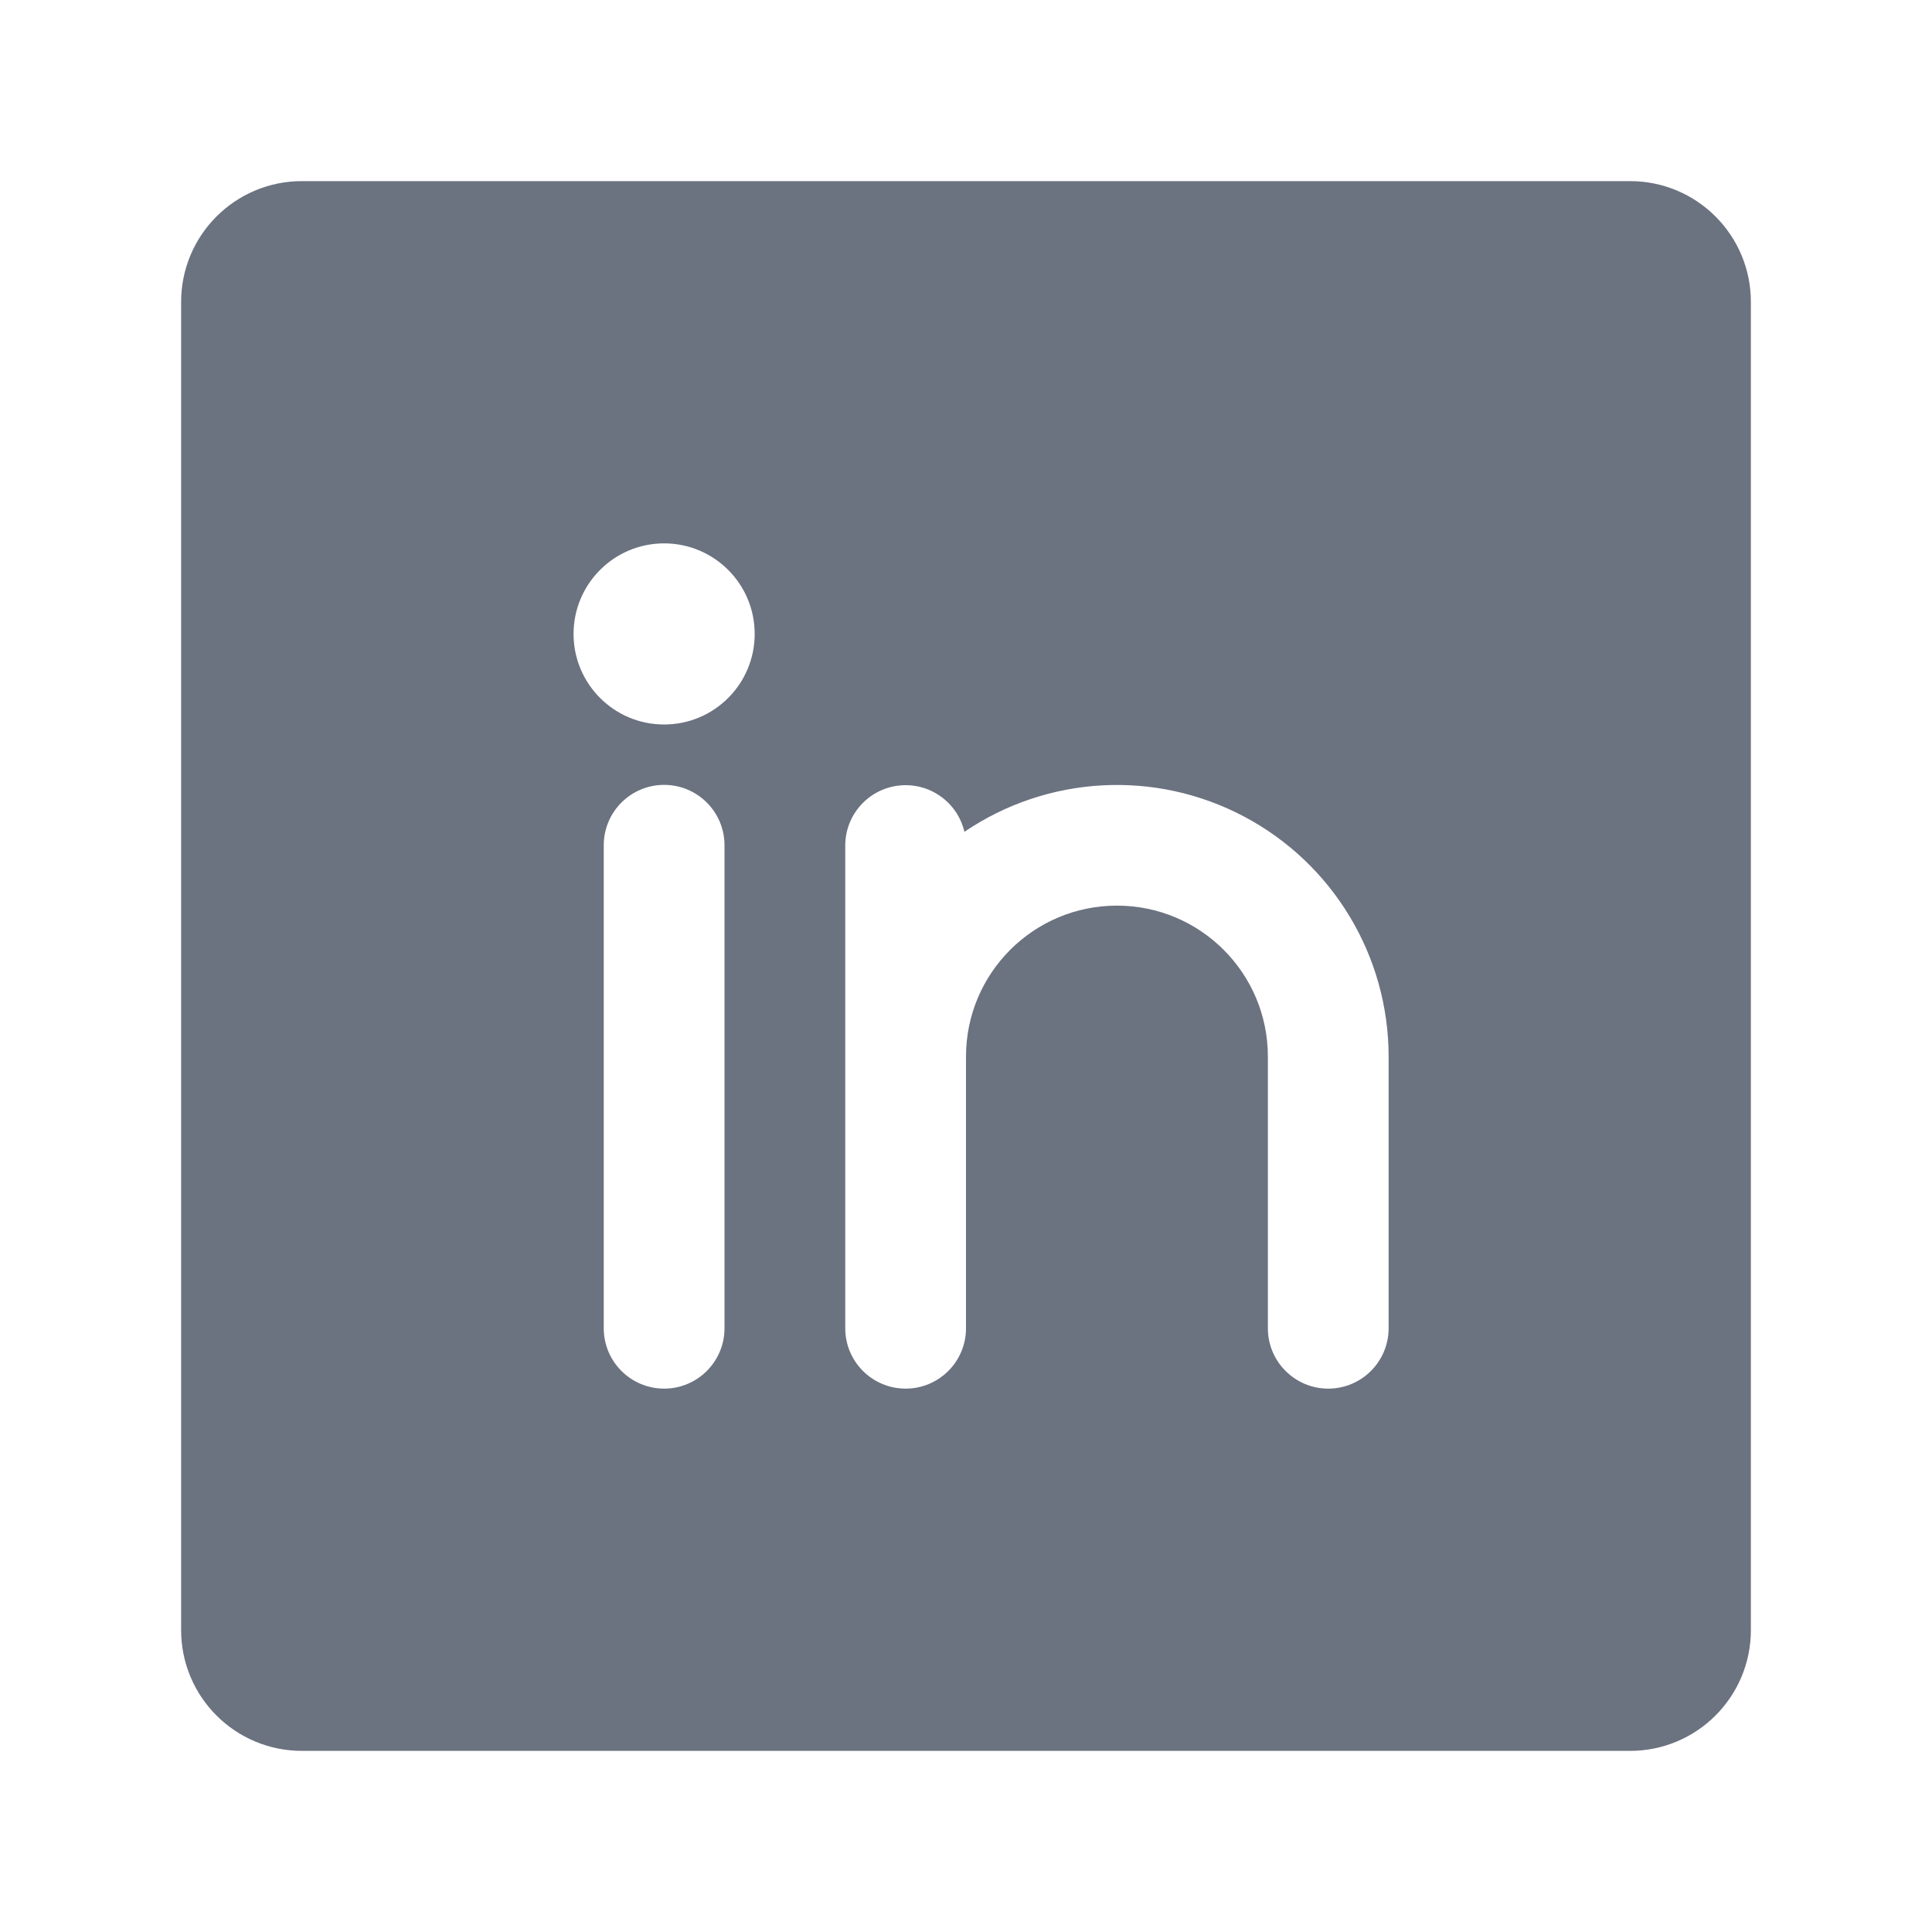
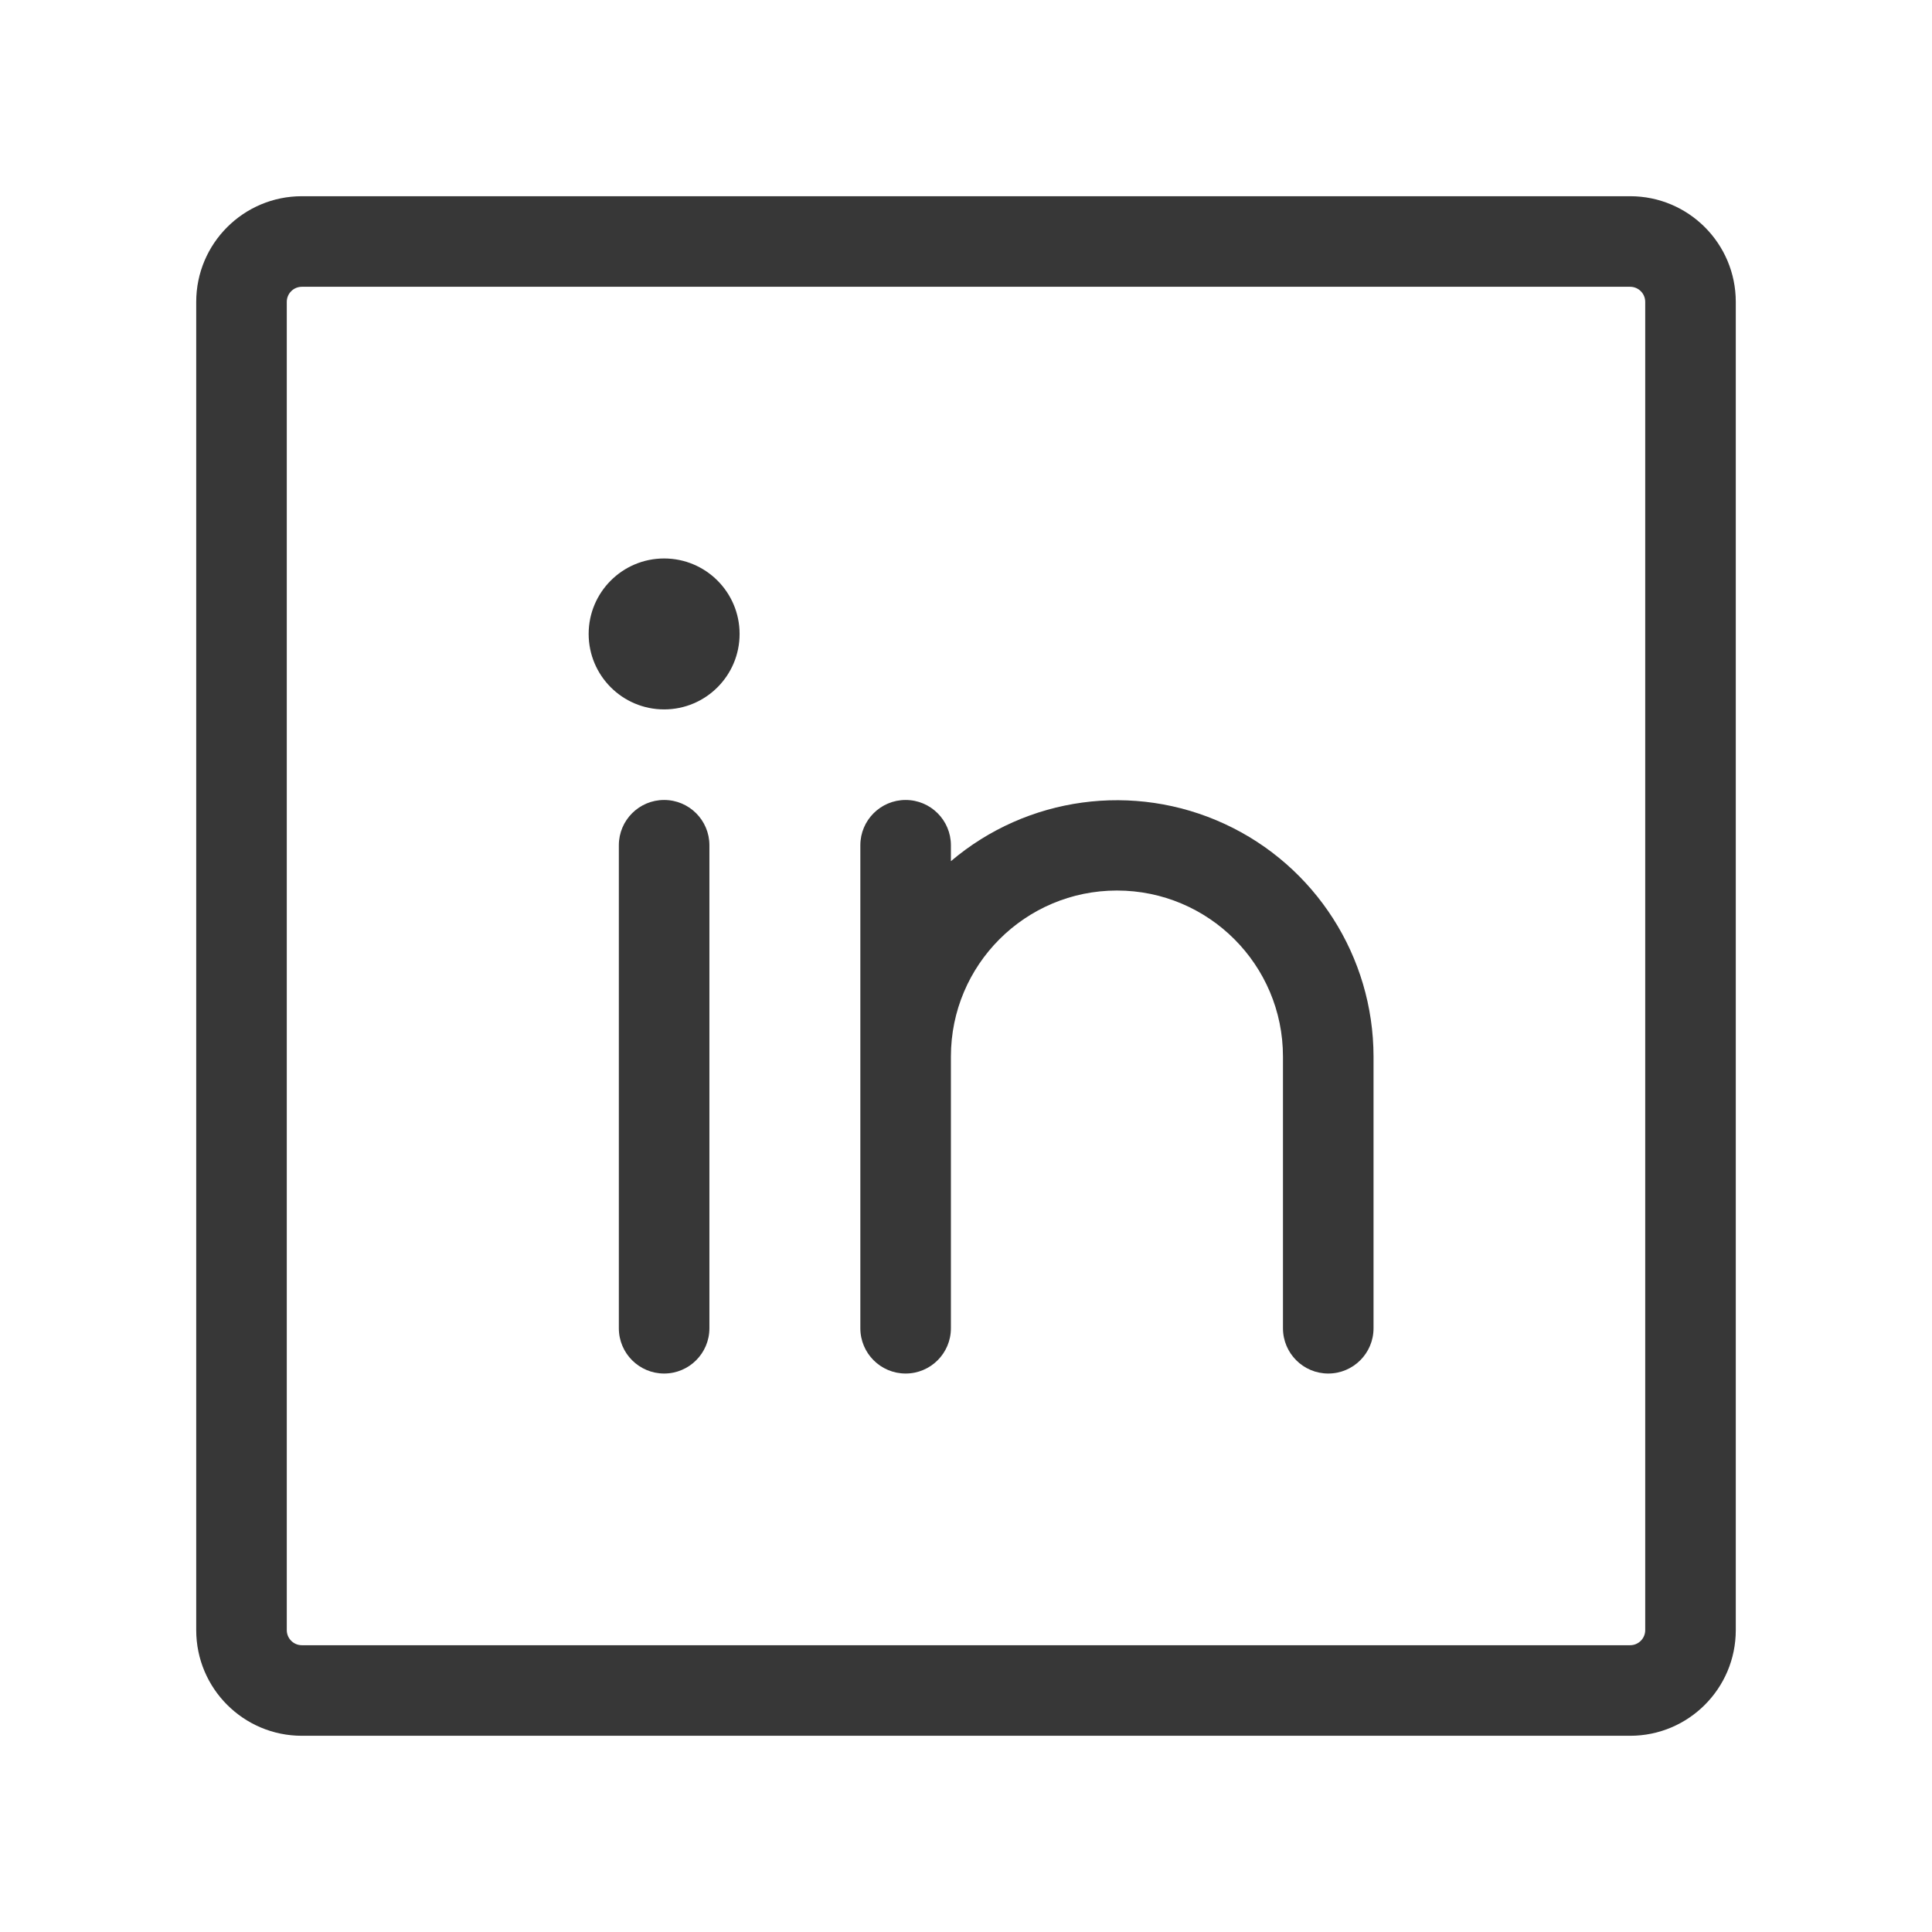
- <svg xmlns="http://www.w3.org/2000/svg" width="24" height="24" fill="#6b7280" viewBox="0 0 256 256">
-   <path d="M216,24H40A16,16,0,0,0,24,40V216a16,16,0,0,0,16,16H216a16,16,0,0,0,16-16V40A16,16,0,0,0,216,24ZM96,176a8,8,0,0,1-16,0V112a8,8,0,0,1,16,0ZM88,96a12,12,0,1,1,12-12A12,12,0,0,1,88,96Zm96,80a8,8,0,0,1-16,0V140a20,20,0,0,0-40,0v36a8,8,0,0,1-16,0V112a8,8,0,0,1,15.79-1.78A36,36,0,0,1,184,140Z" />
+ <svg xmlns="http://www.w3.org/2000/svg" width="24" height="24" fill="#373737" viewBox="0 0 256 256">
+   <path d="M216,26H40A14,14,0,0,0,26,40V216a14,14,0,0,0,14,14H216a14,14,0,0,0,14-14V40A14,14,0,0,0,216,26Zm2,190a2,2,0,0,1-2,2H40a2,2,0,0,1-2-2V40a2,2,0,0,1,2-2H216a2,2,0,0,1,2,2ZM94,112v64a6,6,0,0,1-12,0V112a6,6,0,0,1,12,0Zm88,28v36a6,6,0,0,1-12,0V140a22,22,0,0,0-44,0v36a6,6,0,0,1-12,0V112a6,6,0,0,1,12,0v2.11A34,34,0,0,1,182,140ZM98,84A10,10,0,1,1,88,74,10,10,0,0,1,98,84Z" />
</svg>
